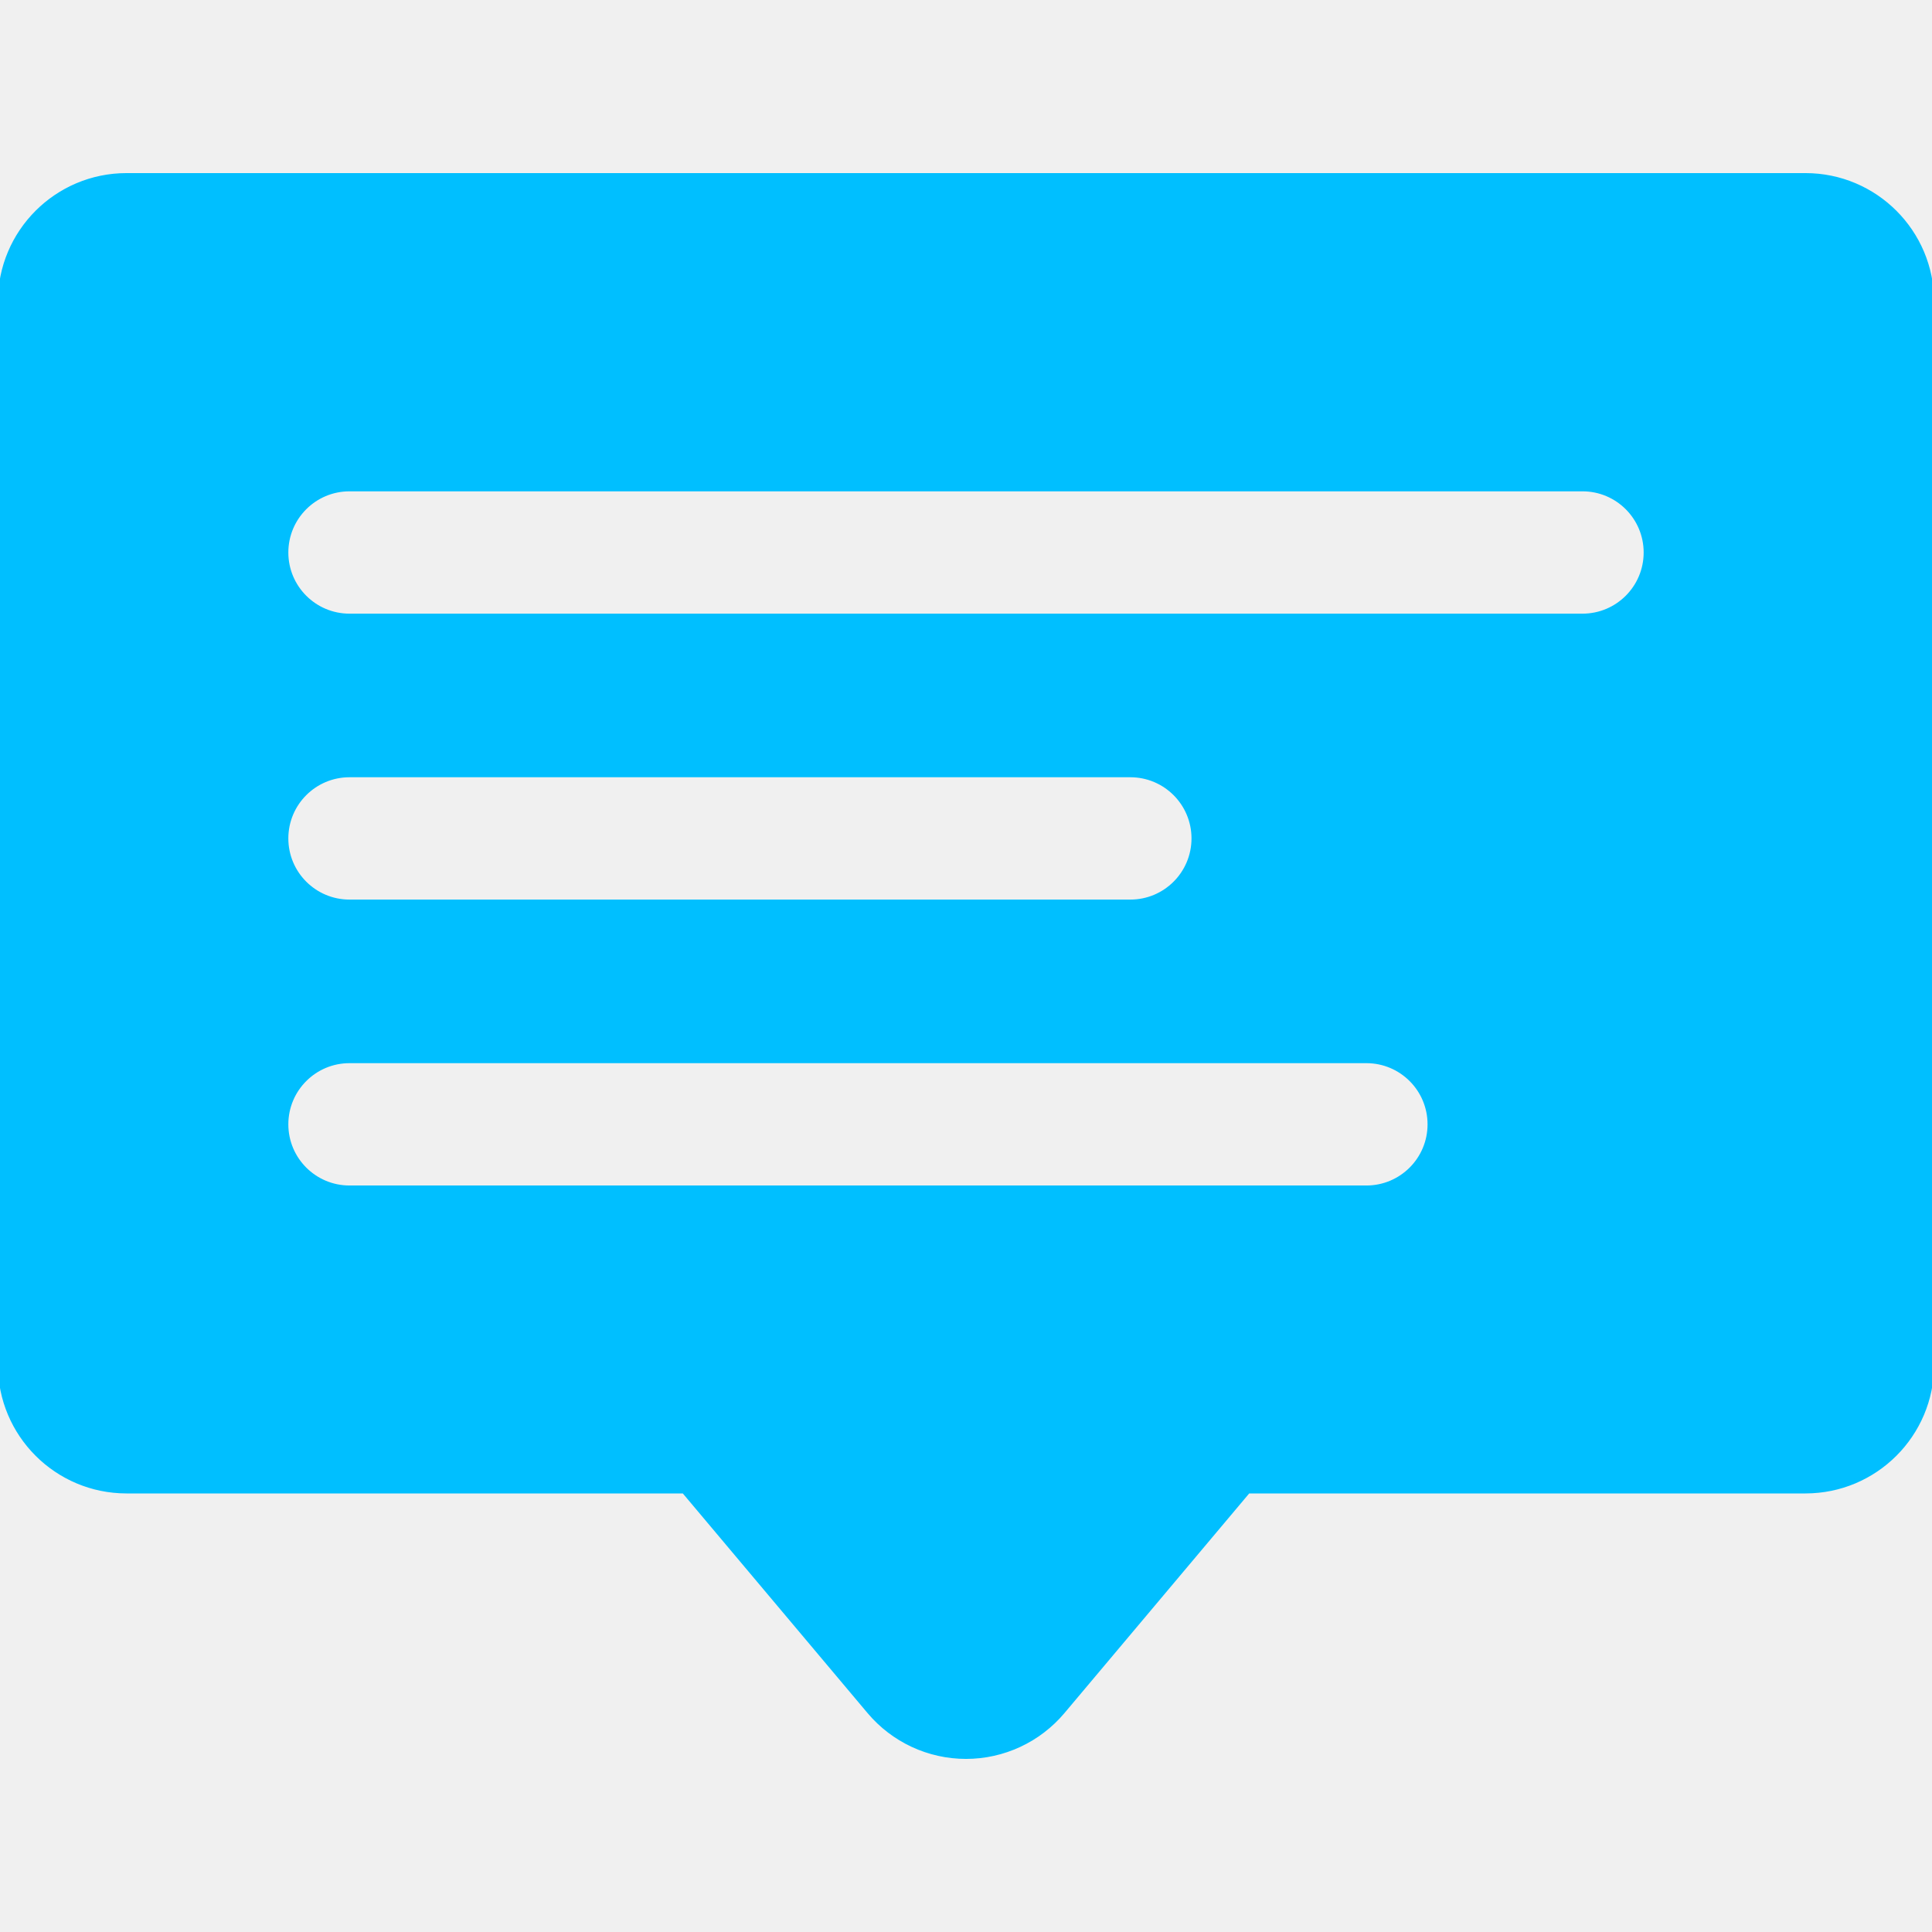
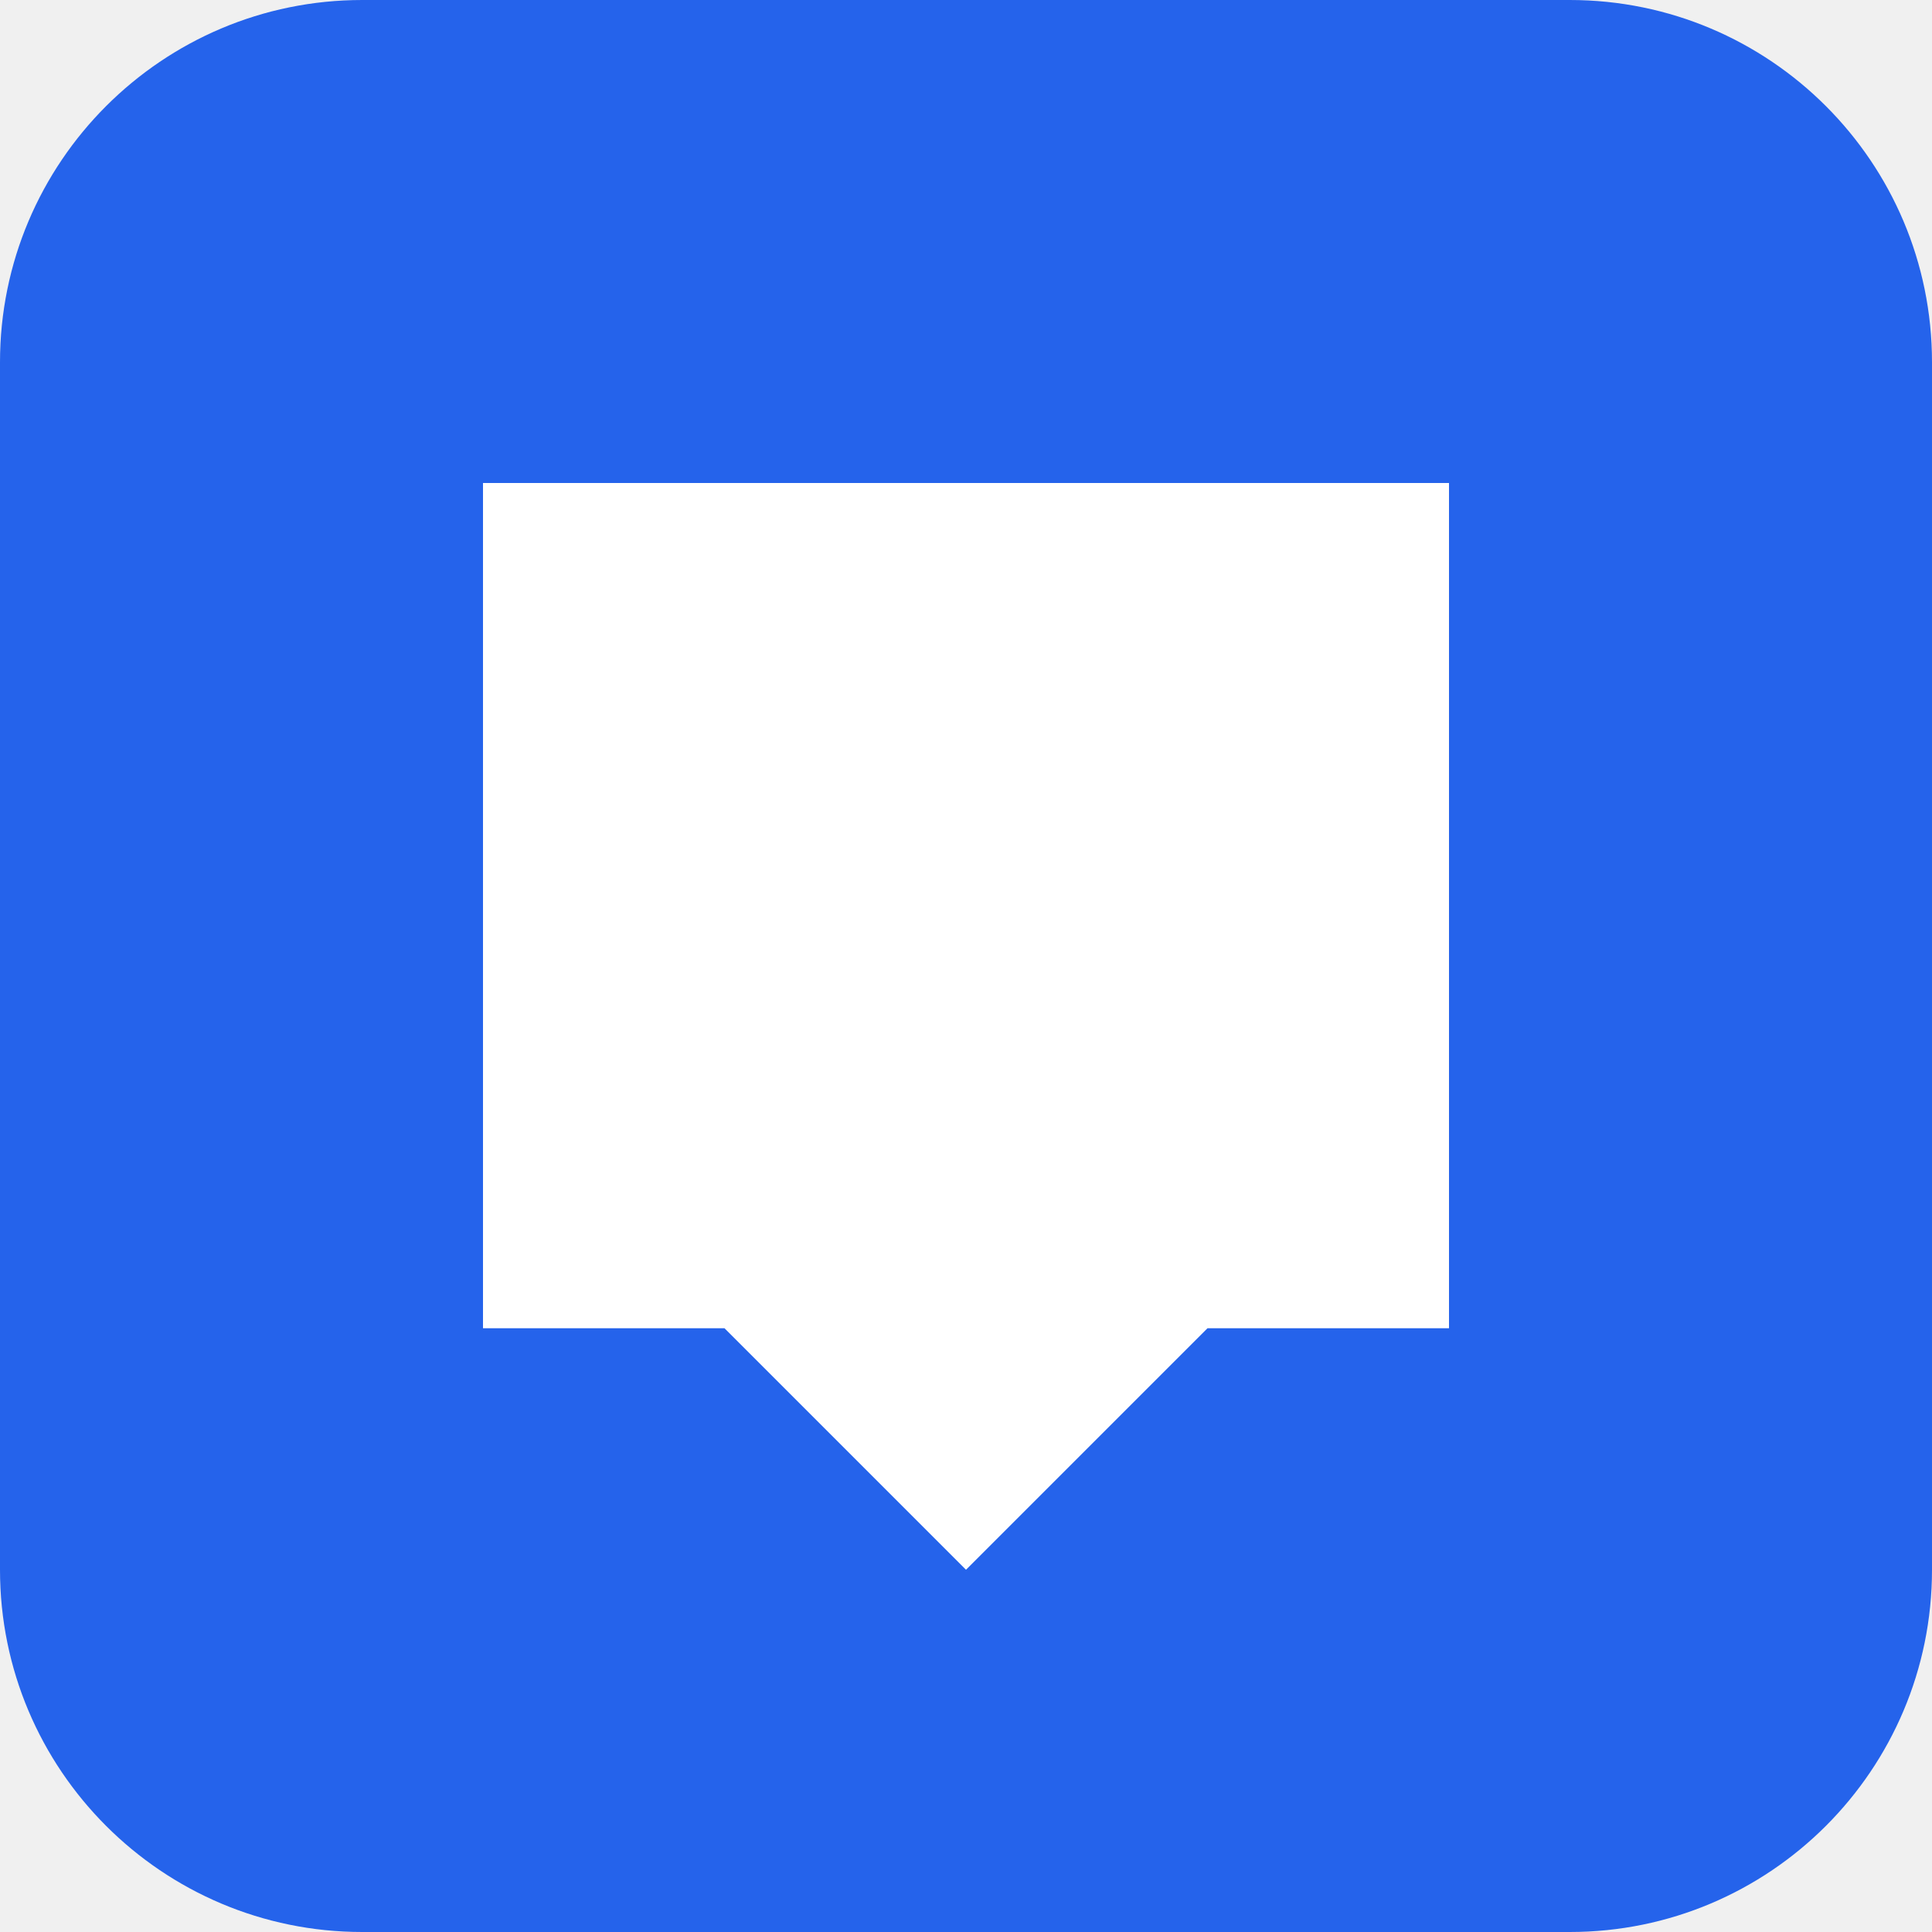
- <svg xmlns="http://www.w3.org/2000/svg" fill="#00bfff" height="200px" width="200px" version="1.1" id="Layer_1" viewBox="0 0 458 458" xml:space="preserve" stroke="#00bfff">
-   <g id="SVGRepo_bgCarrier" stroke-width="0" />
-   <g id="SVGRepo_tracerCarrier" stroke-linecap="round" stroke-linejoin="round" />
-   <g id="SVGRepo_iconCarrier">
-     <g>
-       <g>
-         <path d="M428,41.534H30c-16.569,0-30,13.431-30,30v252c0,16.568,13.432,30,30,30h132.1l43.942,52.243 c5.7,6.777,14.103,10.69,22.959,10.69c8.856,0,17.258-3.912,22.959-10.69l43.942-52.243H428c16.568,0,30-13.432,30-30v-252 C458,54.965,444.568,41.534,428,41.534z M323.916,281.534H82.854c-8.284,0-15-6.716-15-15s6.716-15,15-15h241.062 c8.284,0,15,6.716,15,15S332.2,281.534,323.916,281.534z M67.854,198.755c0-8.284,6.716-15,15-15h185.103c8.284,0,15,6.716,15,15 s-6.716,15-15,15H82.854C74.57,213.755,67.854,207.039,67.854,198.755z M375.146,145.974H82.854c-8.284,0-15-6.716-15-15 s6.716-15,15-15h292.291c8.284,0,15,6.716,15,15C390.146,139.258,383.43,145.974,375.146,145.974z" />
-       </g>
-     </g>
-   </g>
+ <svg xmlns="http://www.w3.org/2000/svg" width="128" height="128" viewBox="0 0 128 128">
+   <rect x="0" y="0" width="128" height="128" rx="24" fill="#2563eb" />
+   <path d="M32 32 L96 32 L96 88 L80 88 L64 104 L48 88 L32 88 Z" fill="white" />
+   <path d="M48 56 L80 56 M48 72 L80 72" stroke="white" stroke-width="8" stroke-linecap="round" />
</svg>
